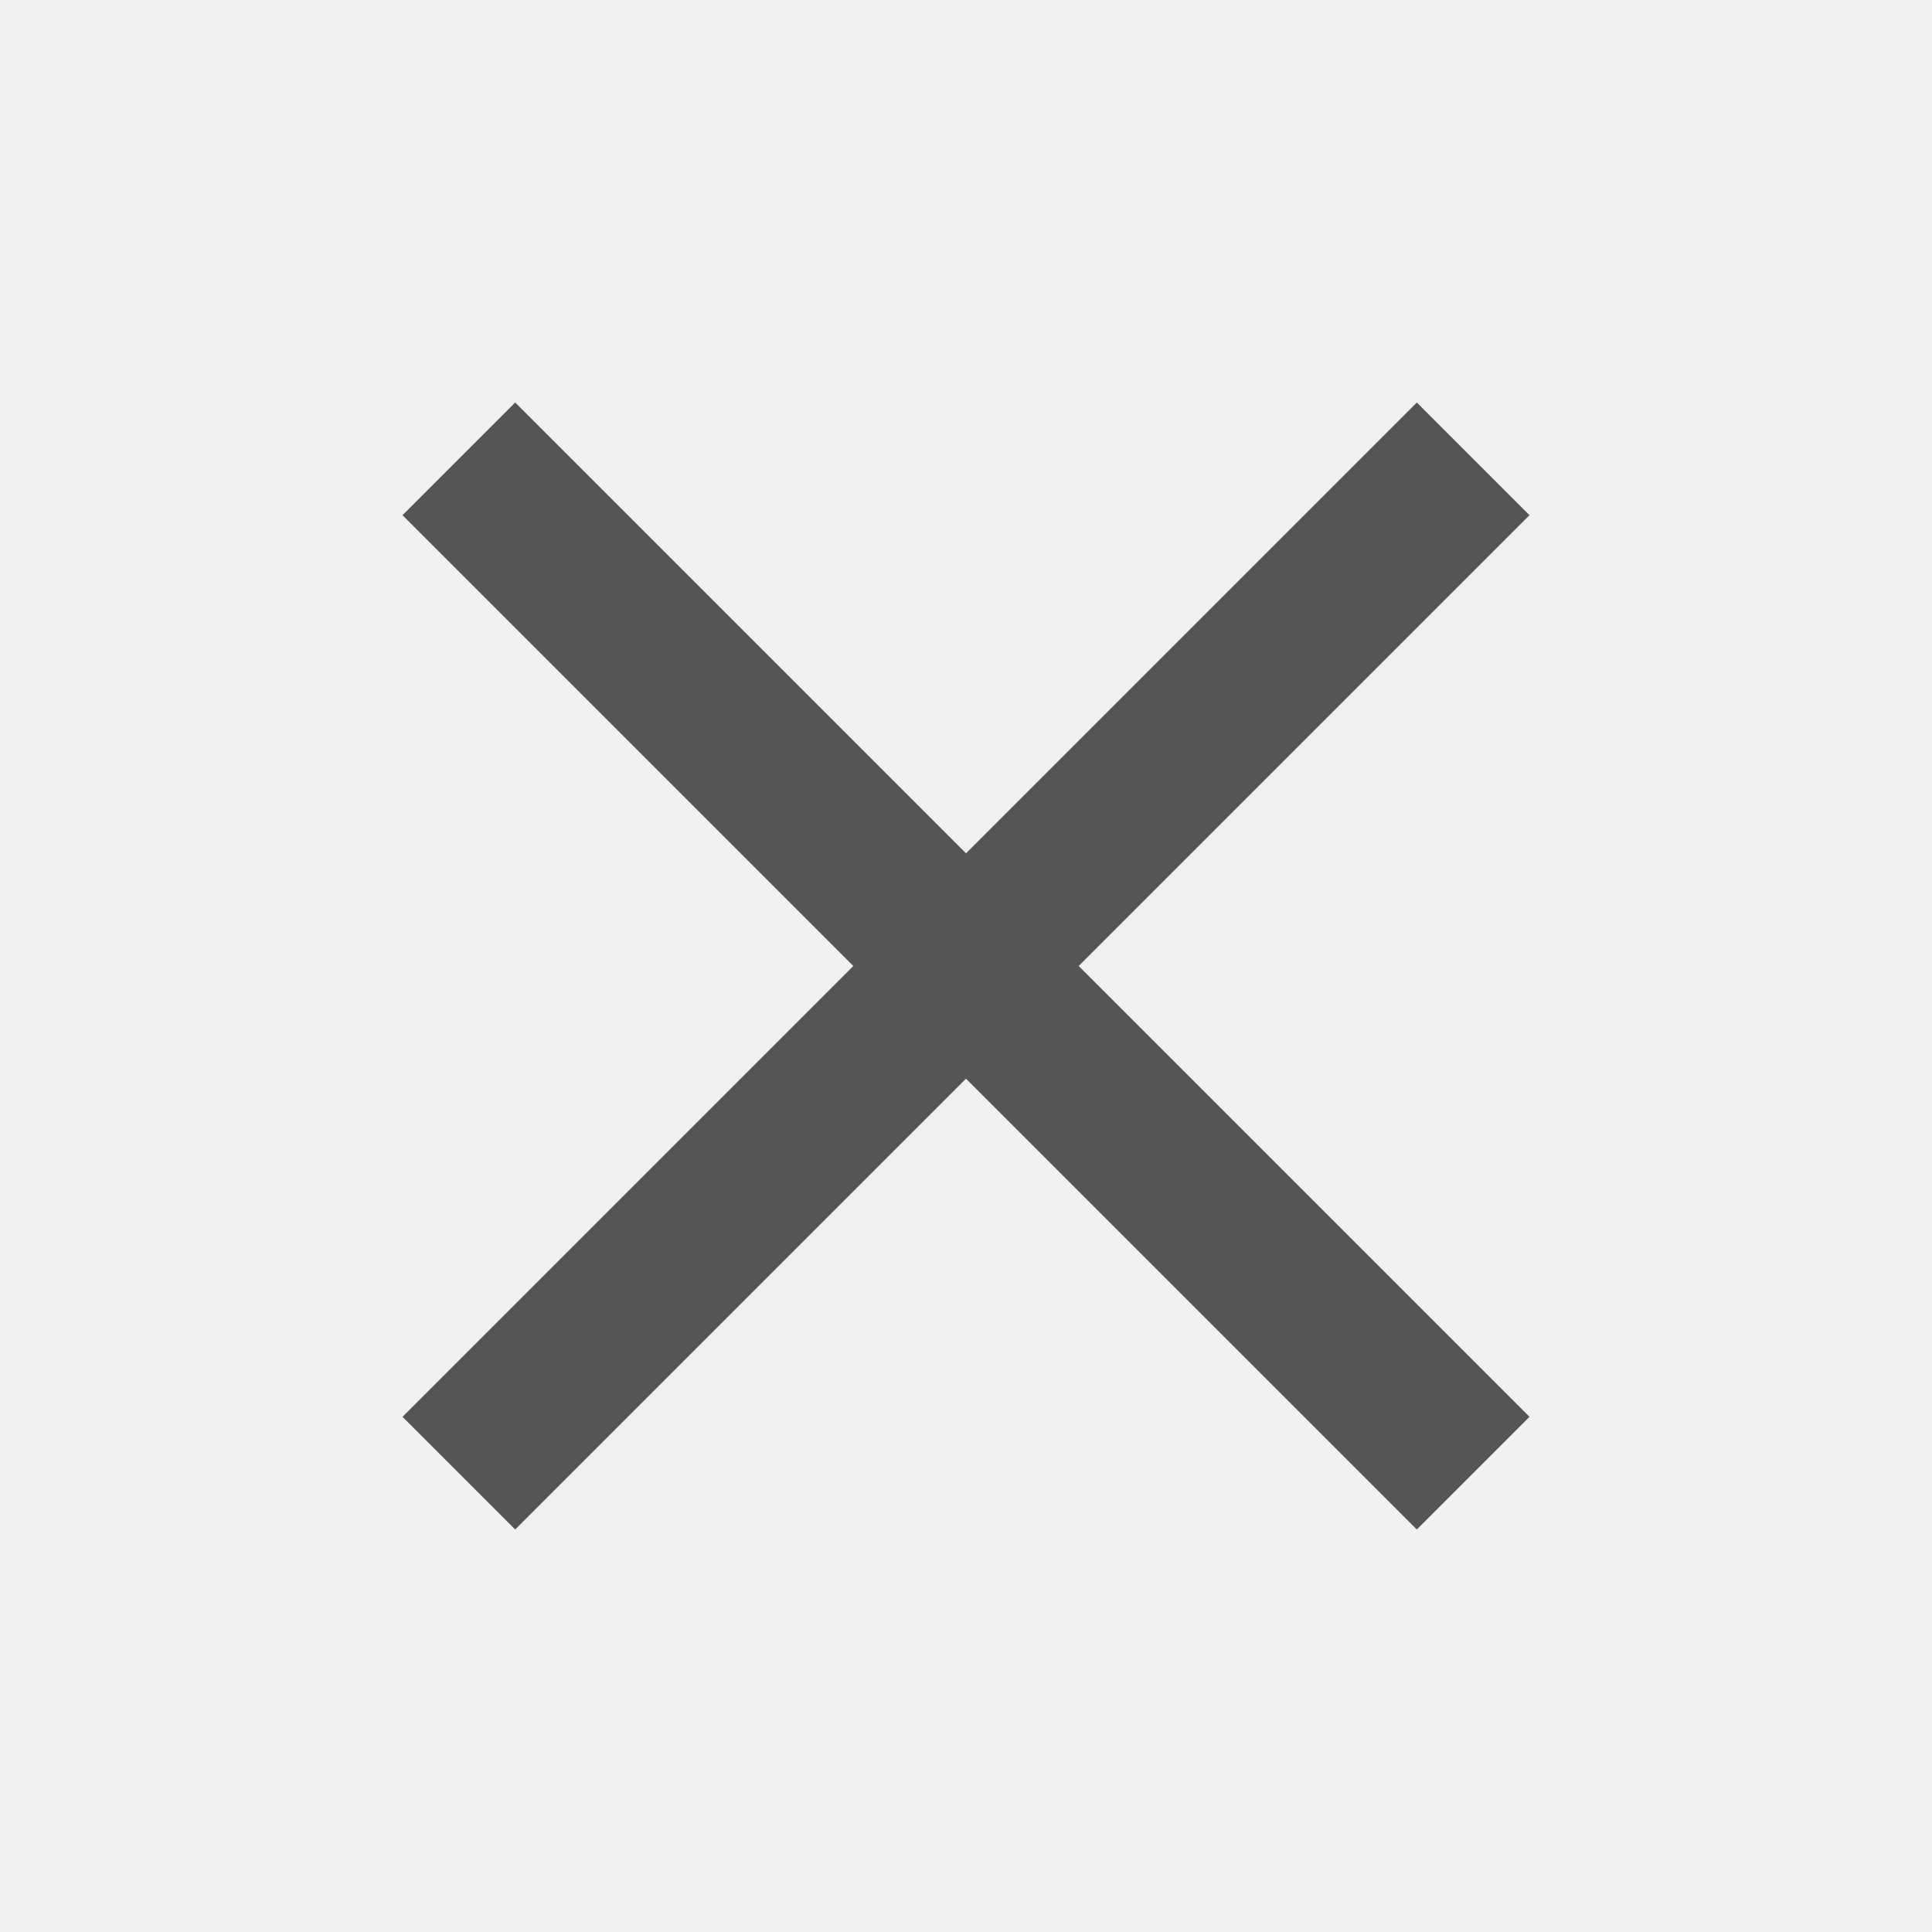
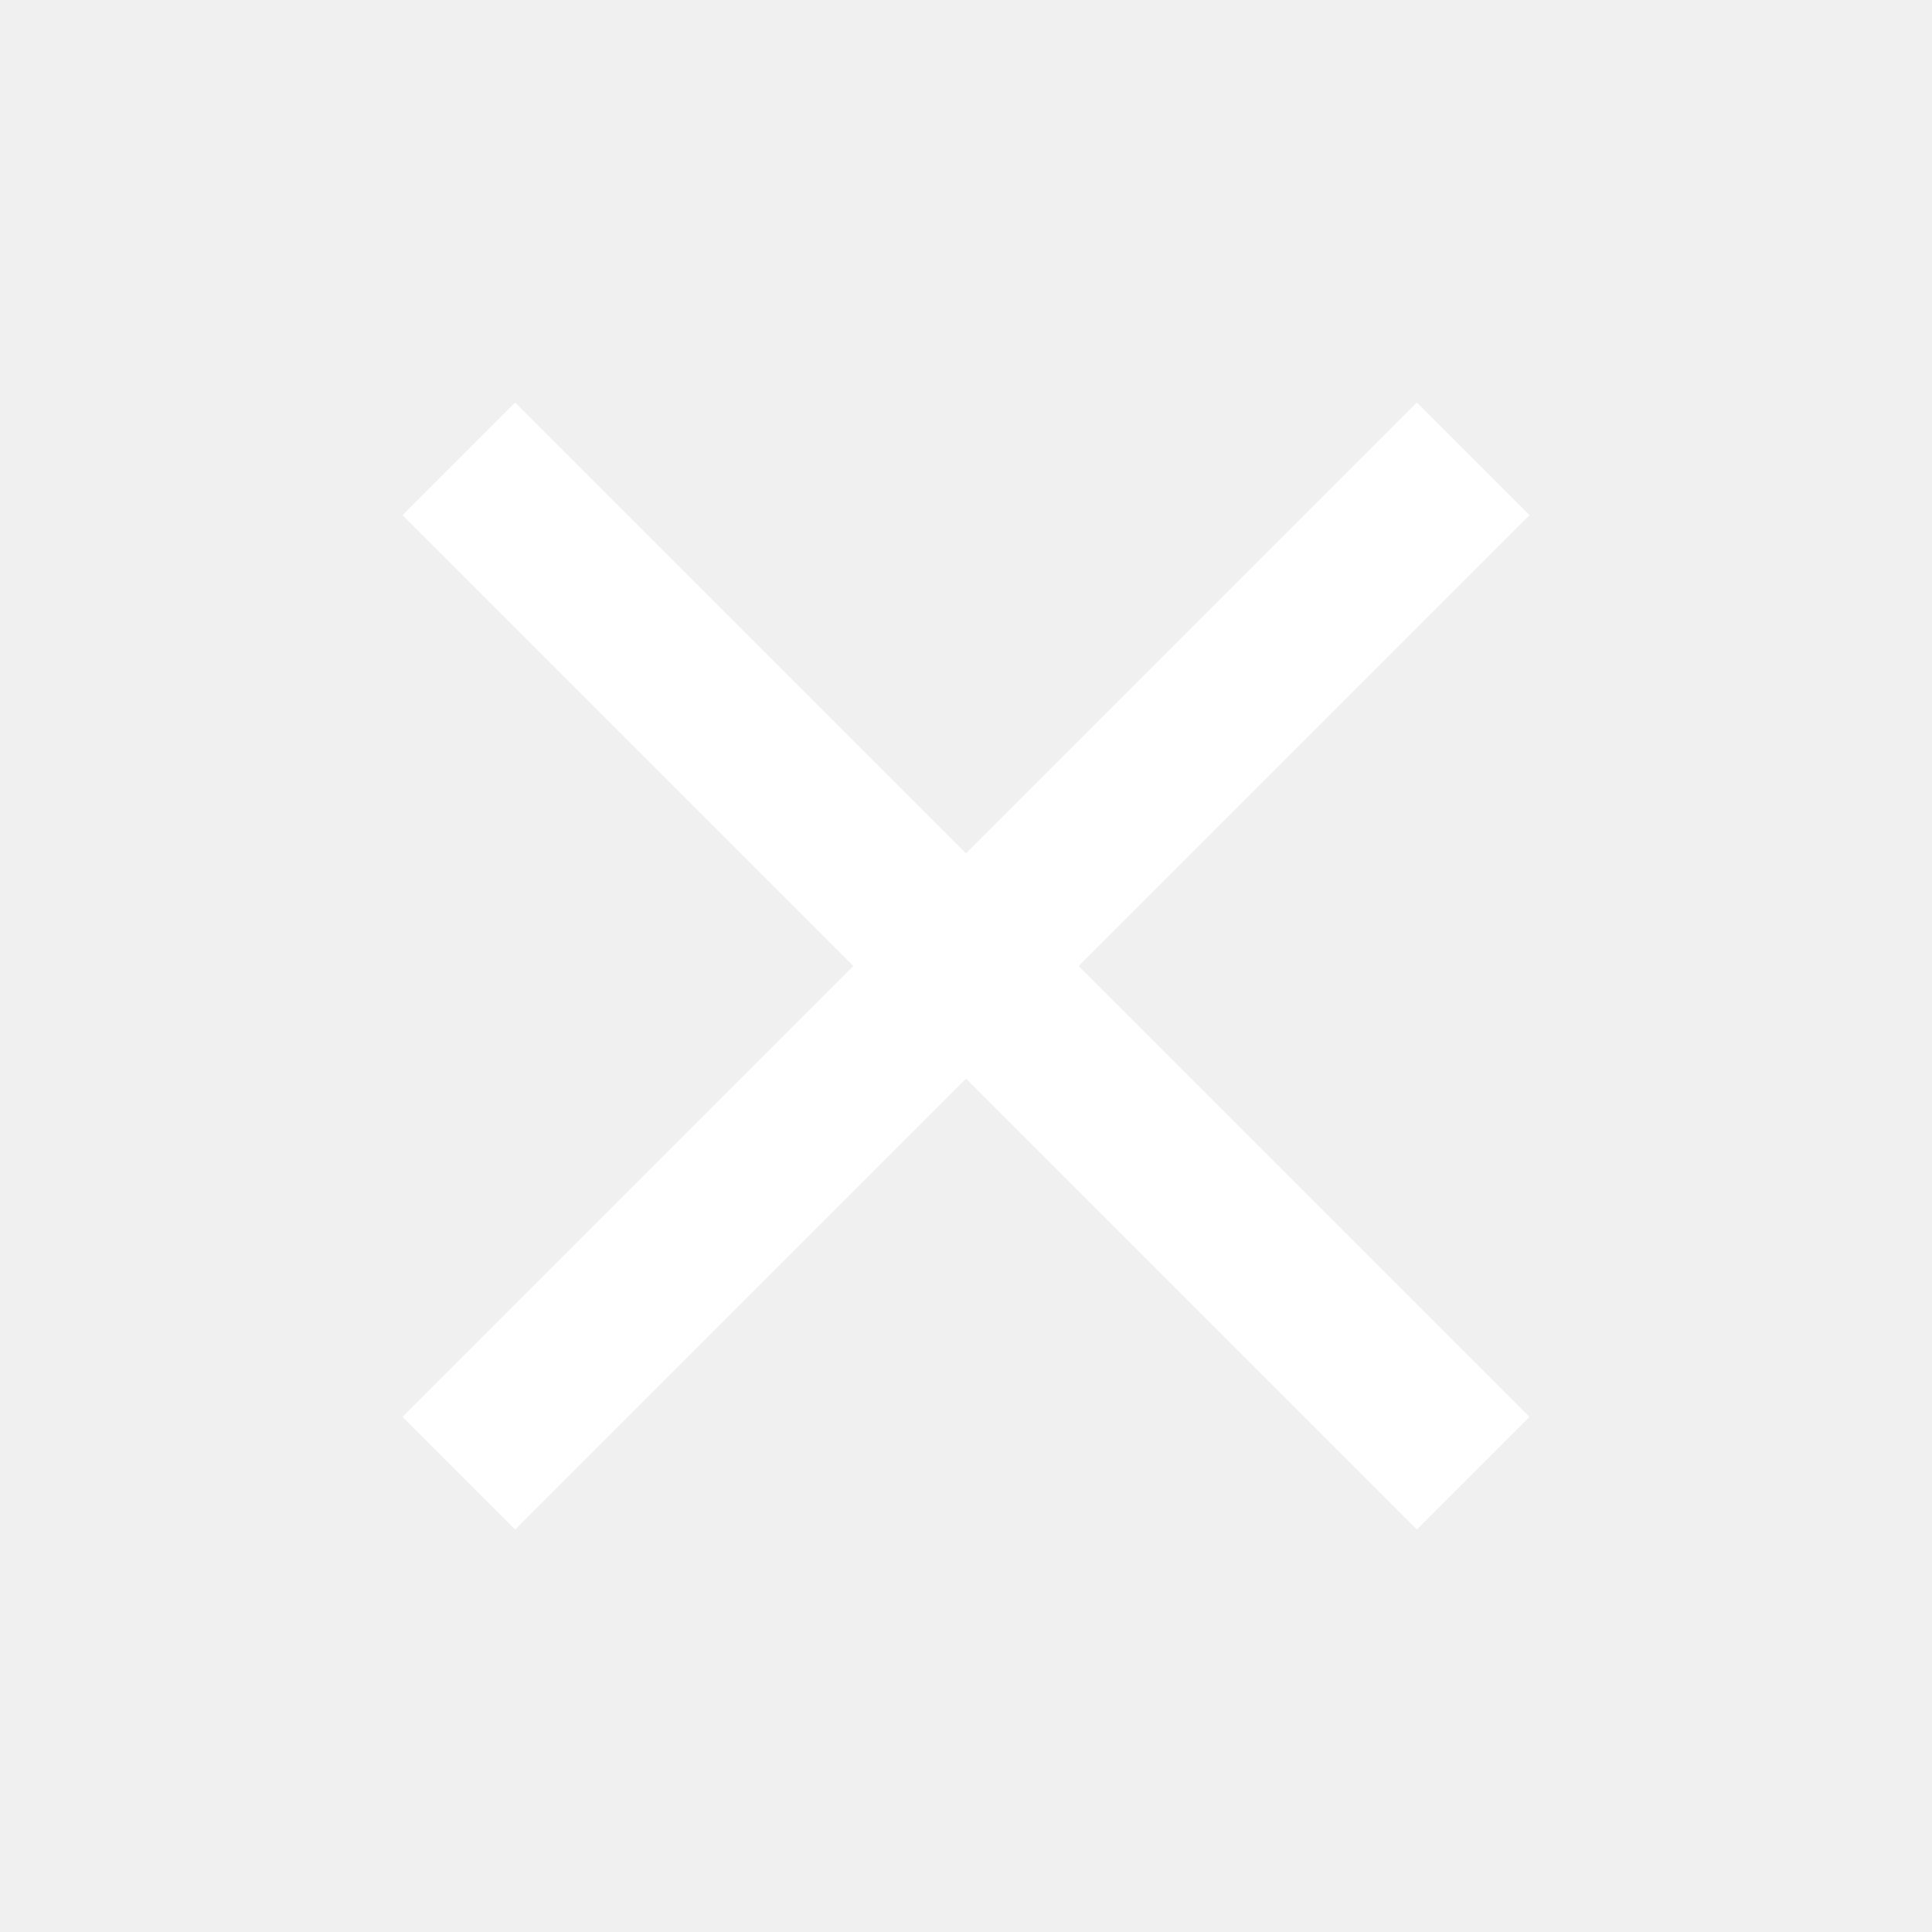
- <svg xmlns="http://www.w3.org/2000/svg" height="24px" viewBox="0 -960 960 960" width="24px" fill="#555555">
-   <path d="m256-200-56-56 224-224-224-224 56-56 224 224 224-224 56 56-224 224 224 224-56 56-224-224-224 224Z" />
+ <svg xmlns="http://www.w3.org/2000/svg" id="Livello_1" version="1.1" viewBox="0 0 24 24">
+   <defs>
+     <style>
+       .st0 {
+         fill: #fff;
+       }
+     </style>
+   </defs>
+   <path class="st0" d="M6.4,19l-1.4-1.4,5.6-5.6-5.6-5.6,1.4-1.4,5.6,5.6,5.6-5.6,1.4,1.4-5.6,5.6,5.6,5.6-1.4,1.4-5.6-5.6-5.6,5.6Z" />
</svg>
